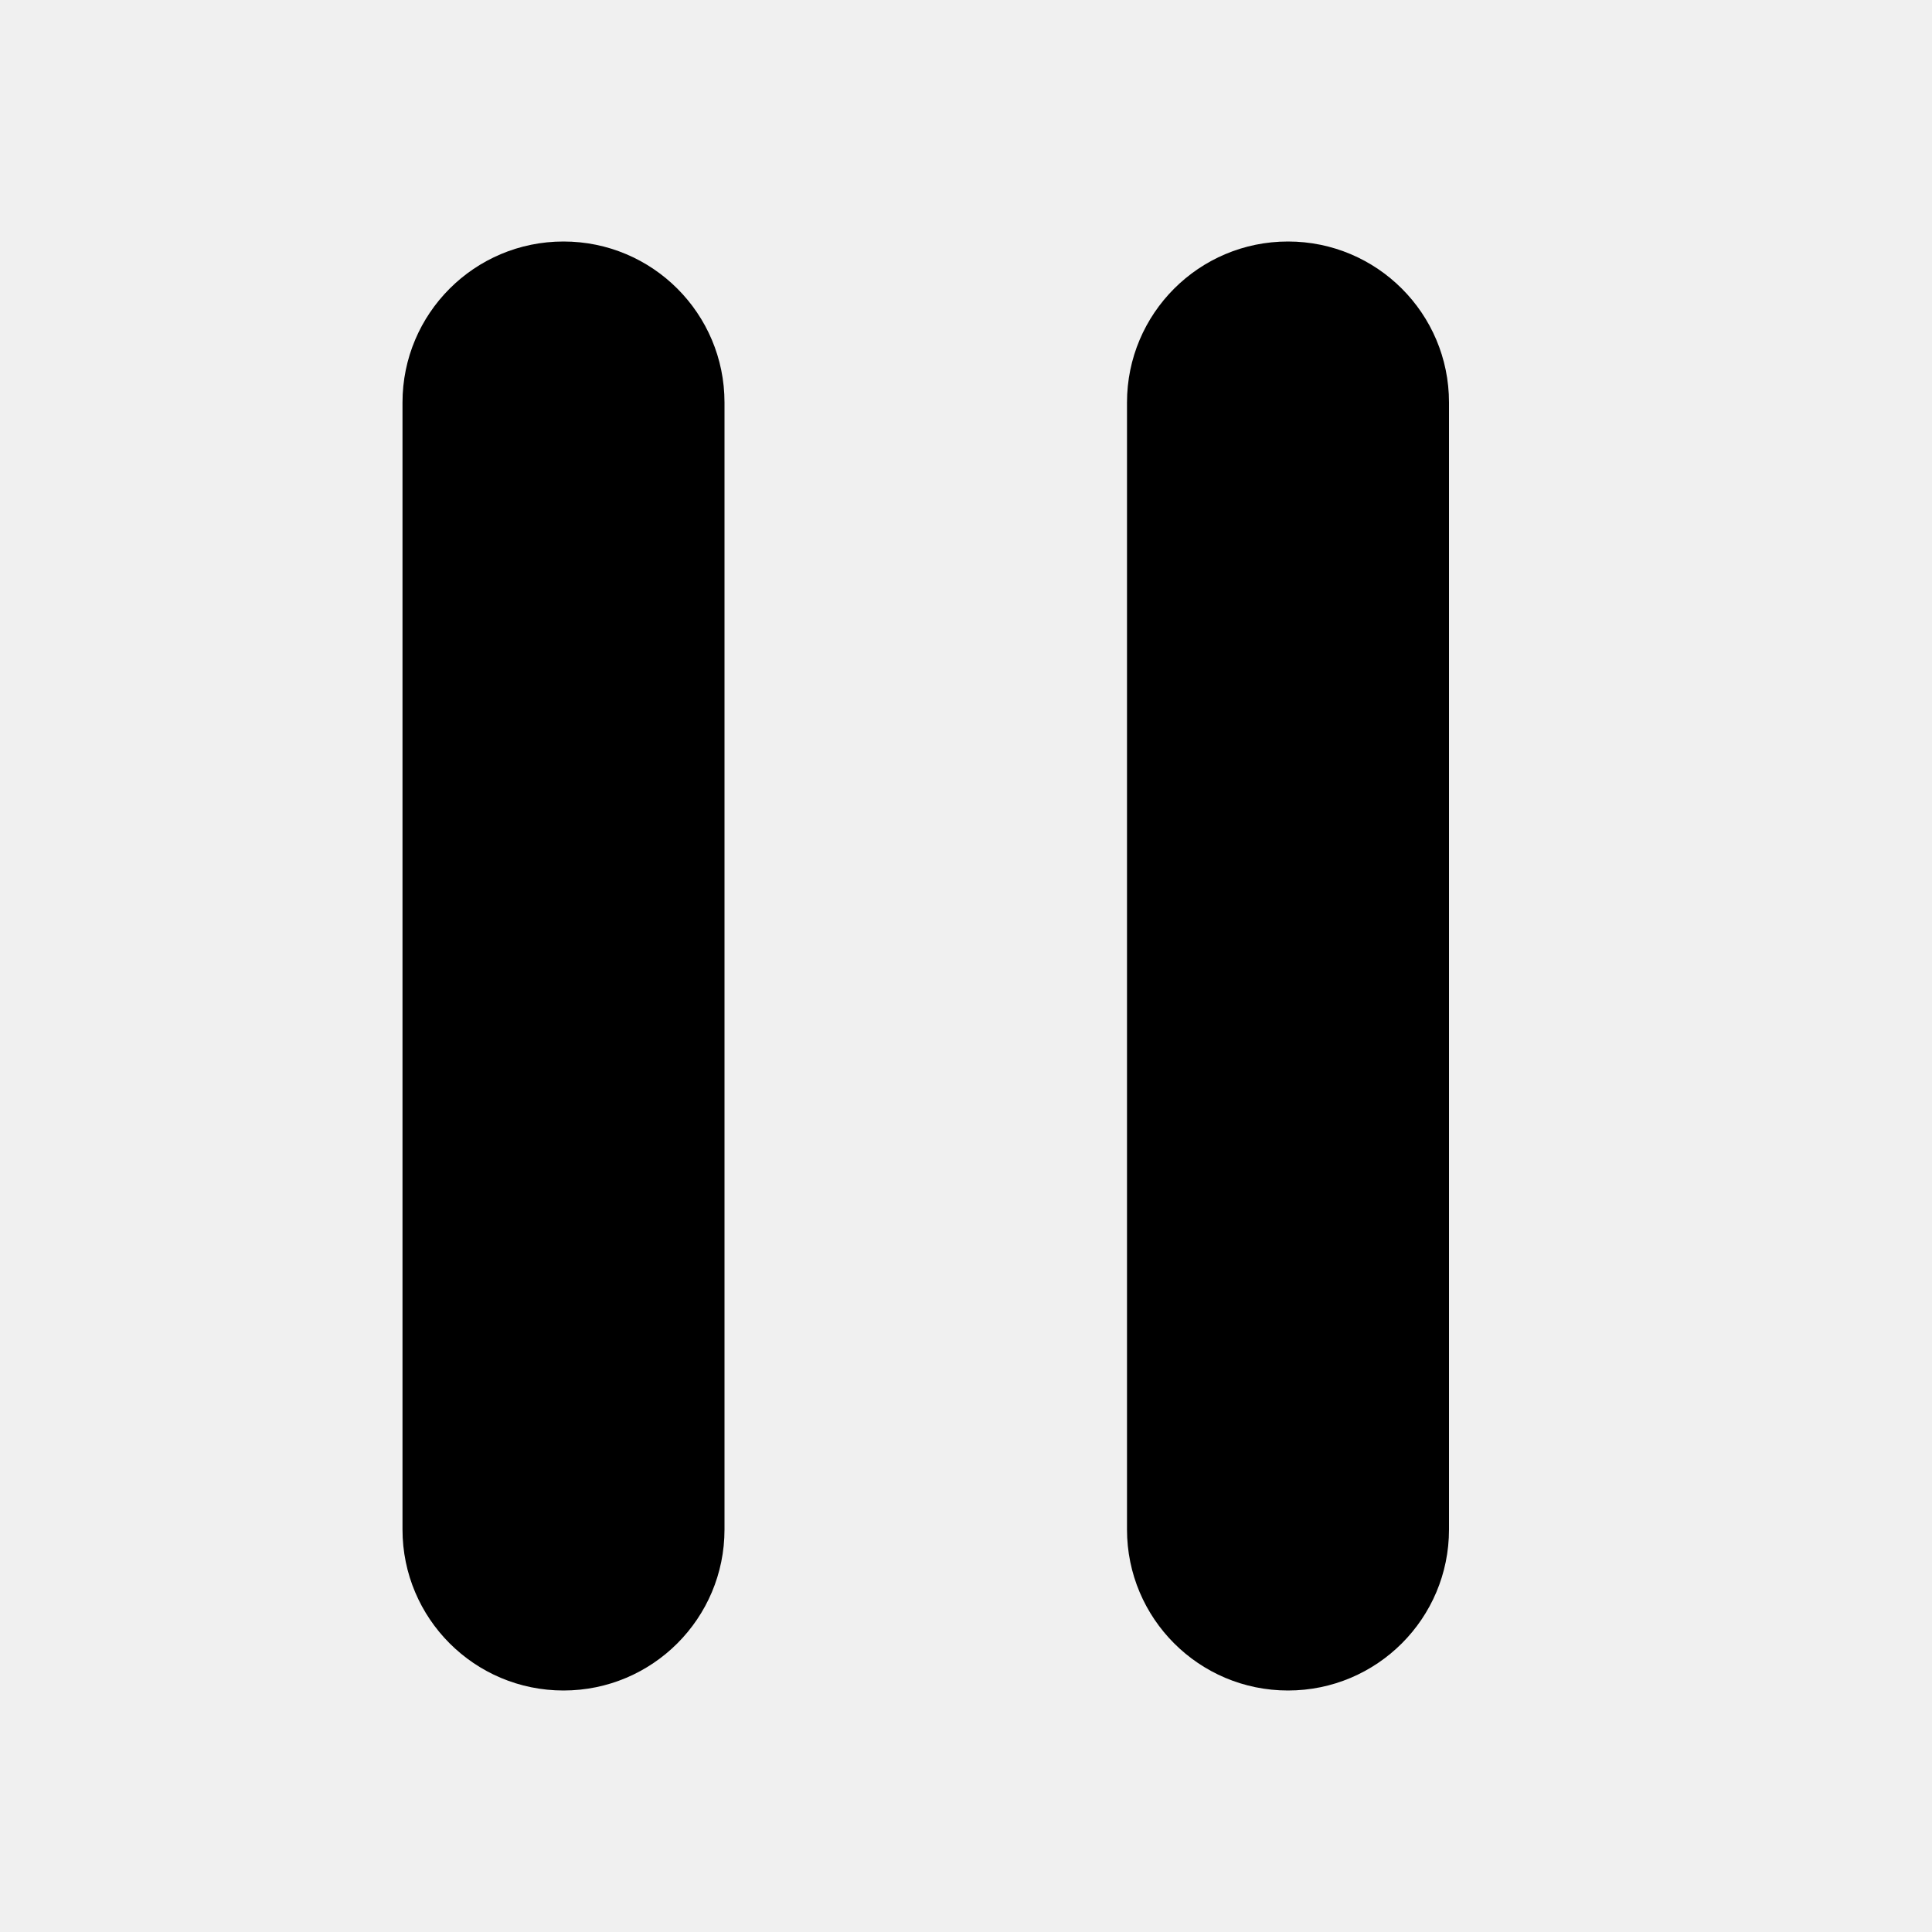
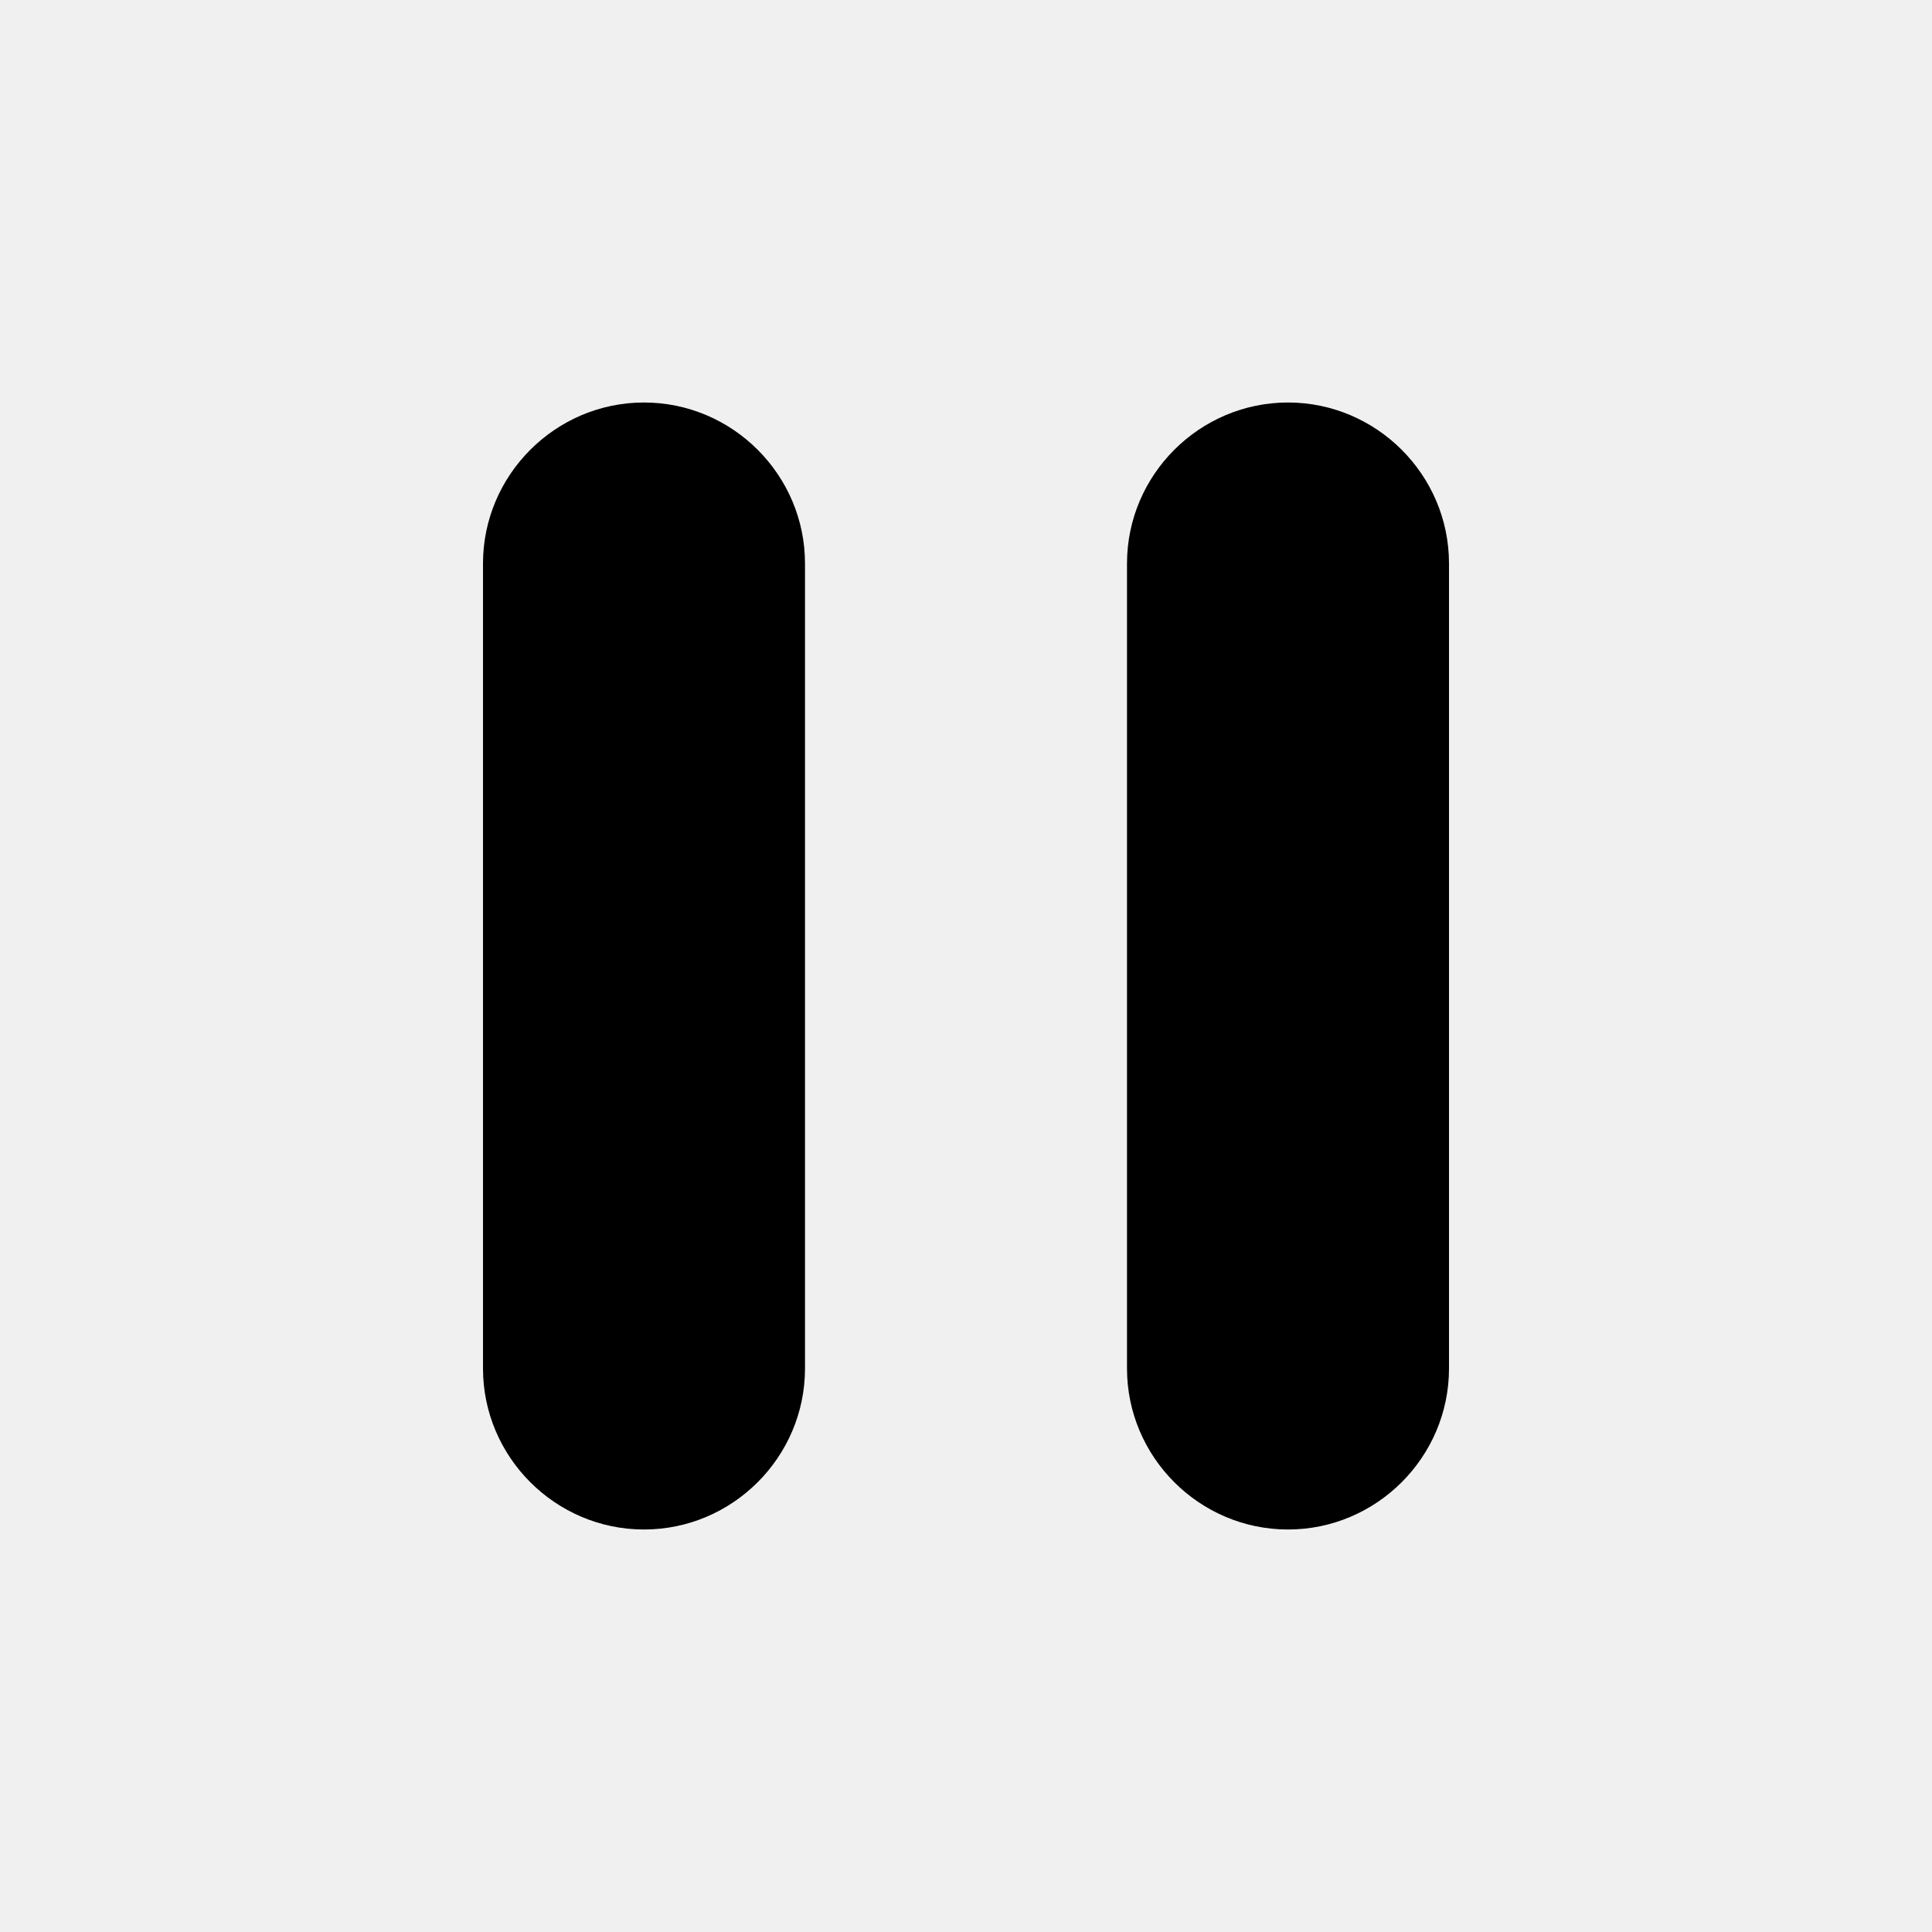
<svg xmlns="http://www.w3.org/2000/svg" xmlns:xlink="http://www.w3.org/1999/xlink" width="24px" height="24px" viewBox="0 0 24 24" version="1.1">
  <defs>
-     <path d="M7,3 C8.105,3 9,3.895 9,5 L9,19 C9,20.105 8.105,21 7,21 C5.895,21 5,20.105 5,19 L5,5 C5,3.895 5.895,3 7,3 Z M16,3 C17.105,3 18,3.895 18,5 L18,19 C18,20.105 17.105,21 16,21 C14.895,21 14,20.105 14,19 L14,5 C14,3.895 14.895,3 16,3 Z" id="path-1" />
+     <path d="M8,19 C9.1,19 10,18.1 10,17 L10,7 C10,5.9 9.1,5 8,5 C6.9,5 6,5.9 6,7 L6,17 C6,18.1 6.9,19 8,19 Z M14,7 L14,17 C14,18.1 14.9,19 16,19 C17.1,19 18,18.1 18,17 L18,7 C18,5.9 17.1,5 16,5 C14.9,5 14,5.9 14,7 Z" id="path-1" />
  </defs>
  <g id="pause" stroke="none" stroke-width="1" fill="none" fill-rule="evenodd">
    <mask id="mask-2" fill="white">
      <use xlink:href="#path-1" />
    </mask>
-     <use id="CombinedShape" fill="#000000" xlink:href="#path-1" />
+     <use id="Mask" fill="#000000" fill-rule="nonzero" xlink:href="#path-1" />
  </g>
</svg>
